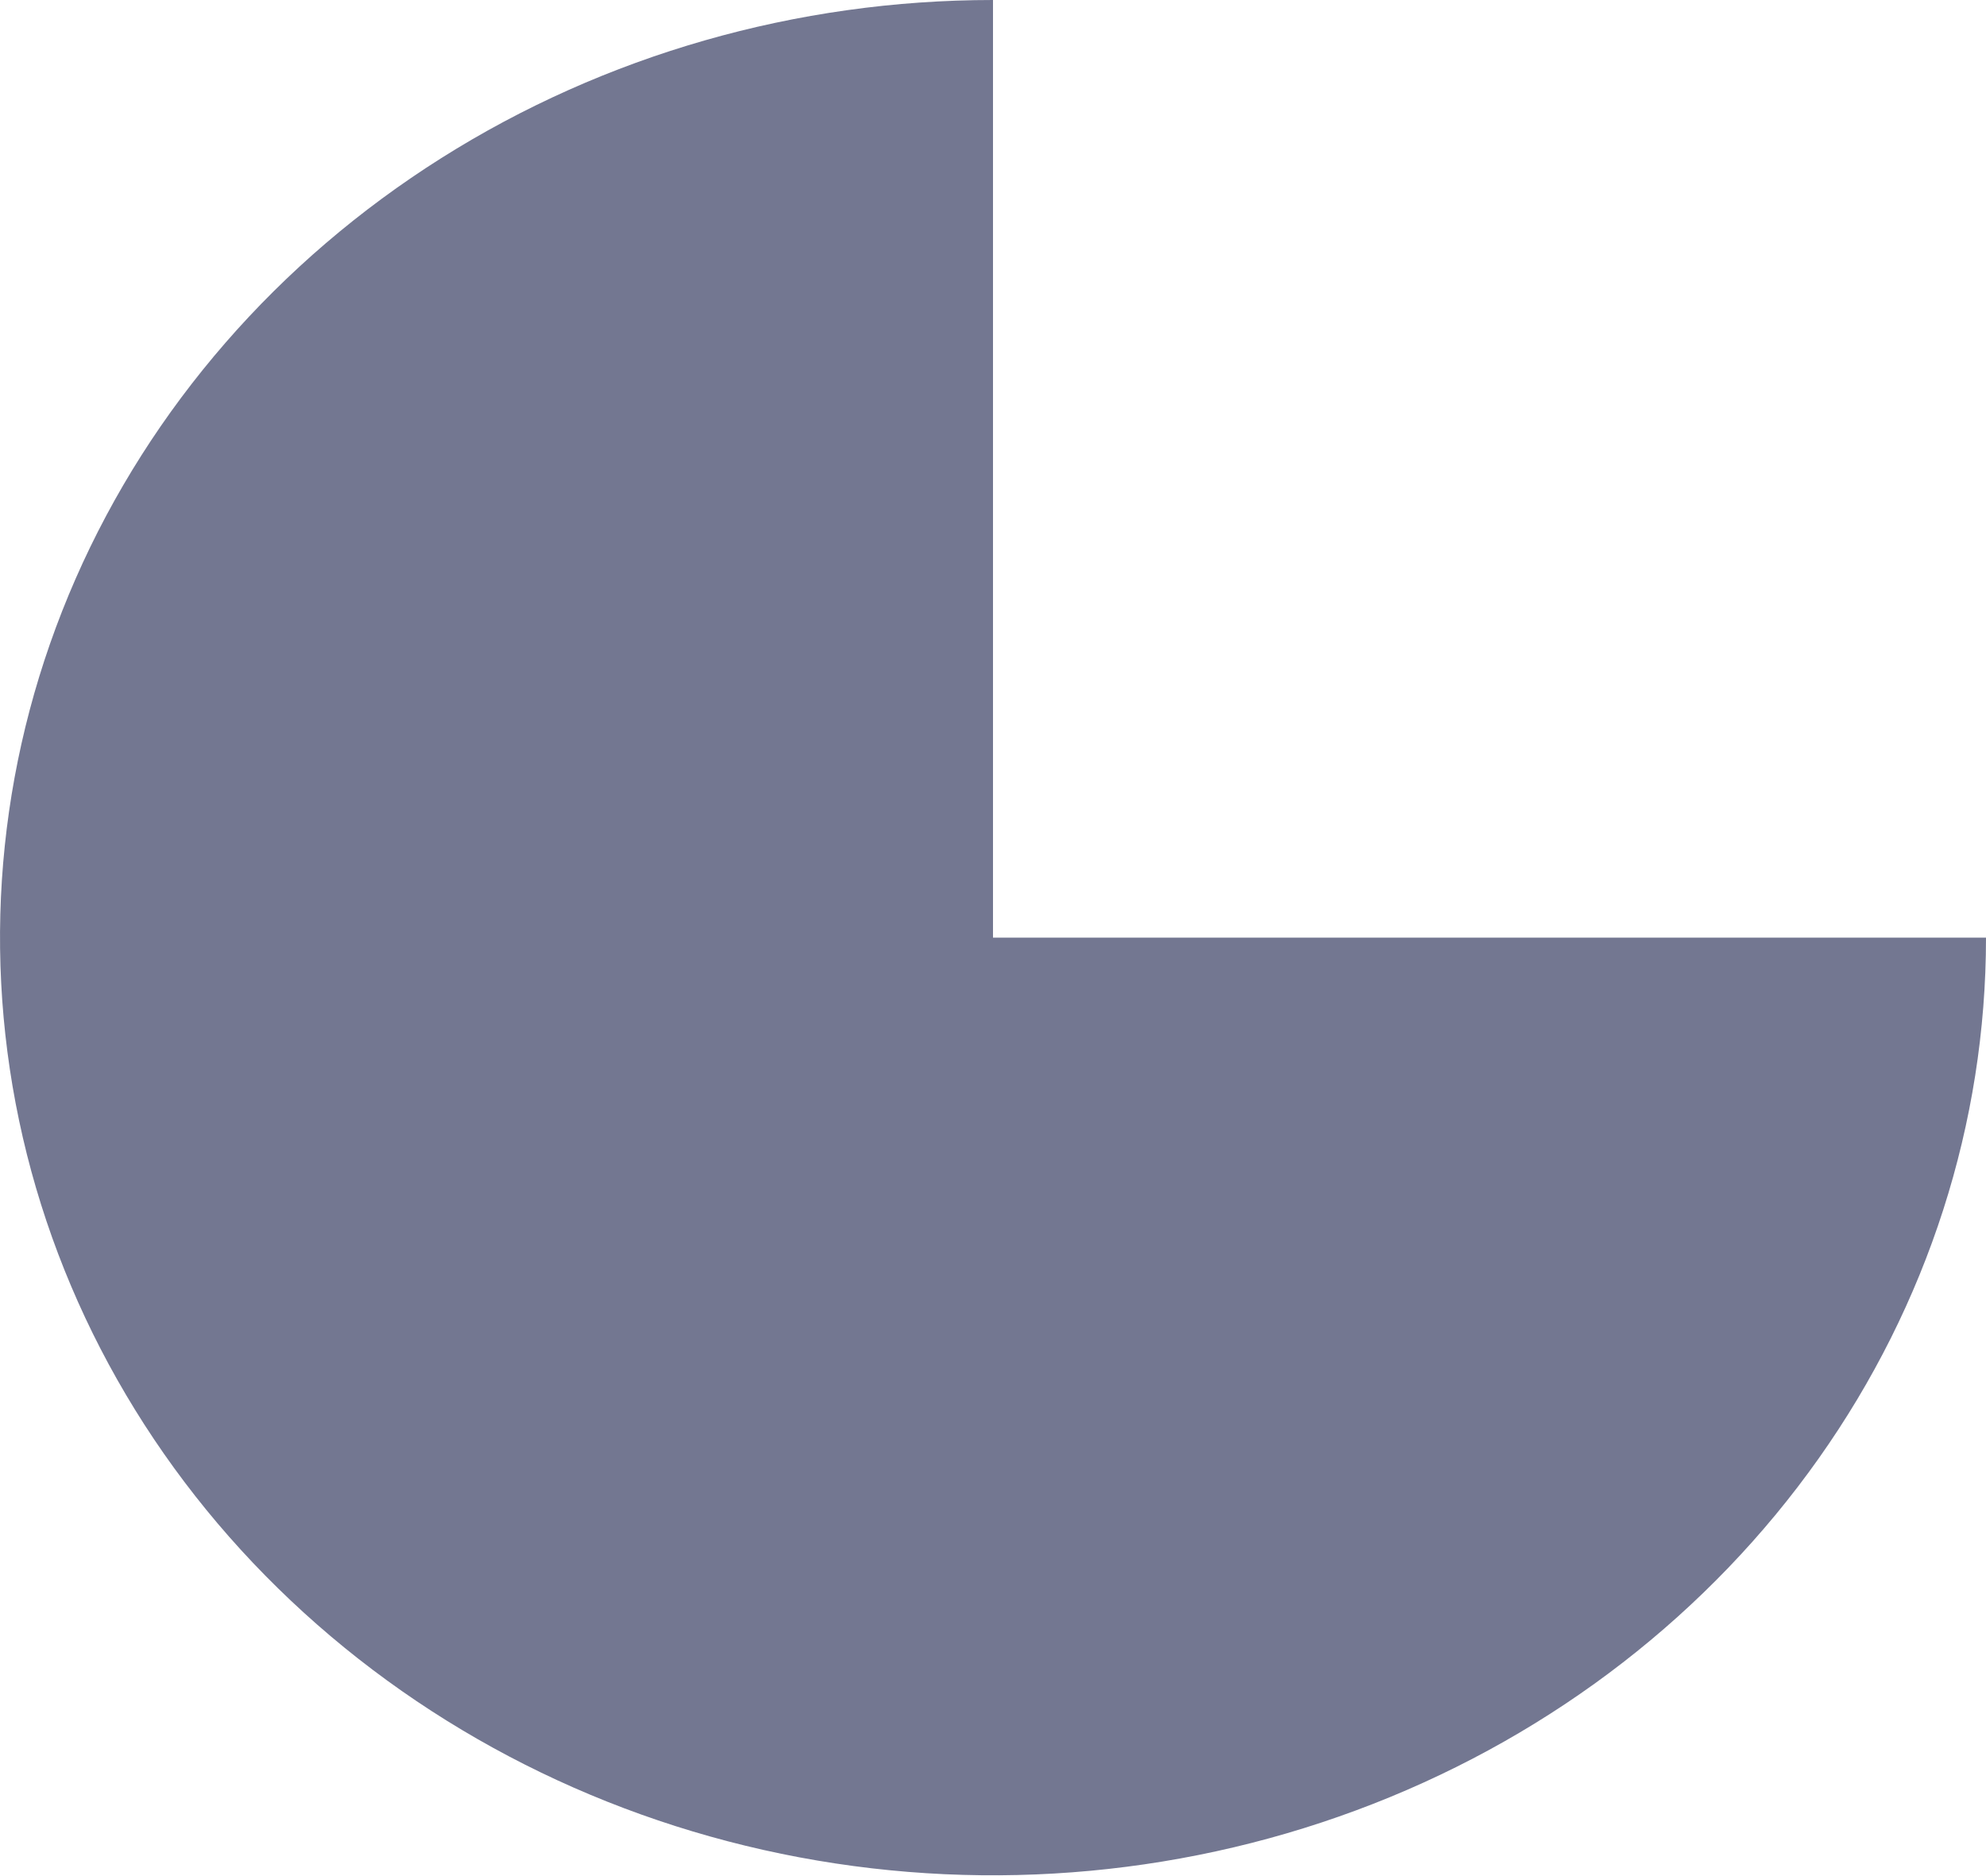
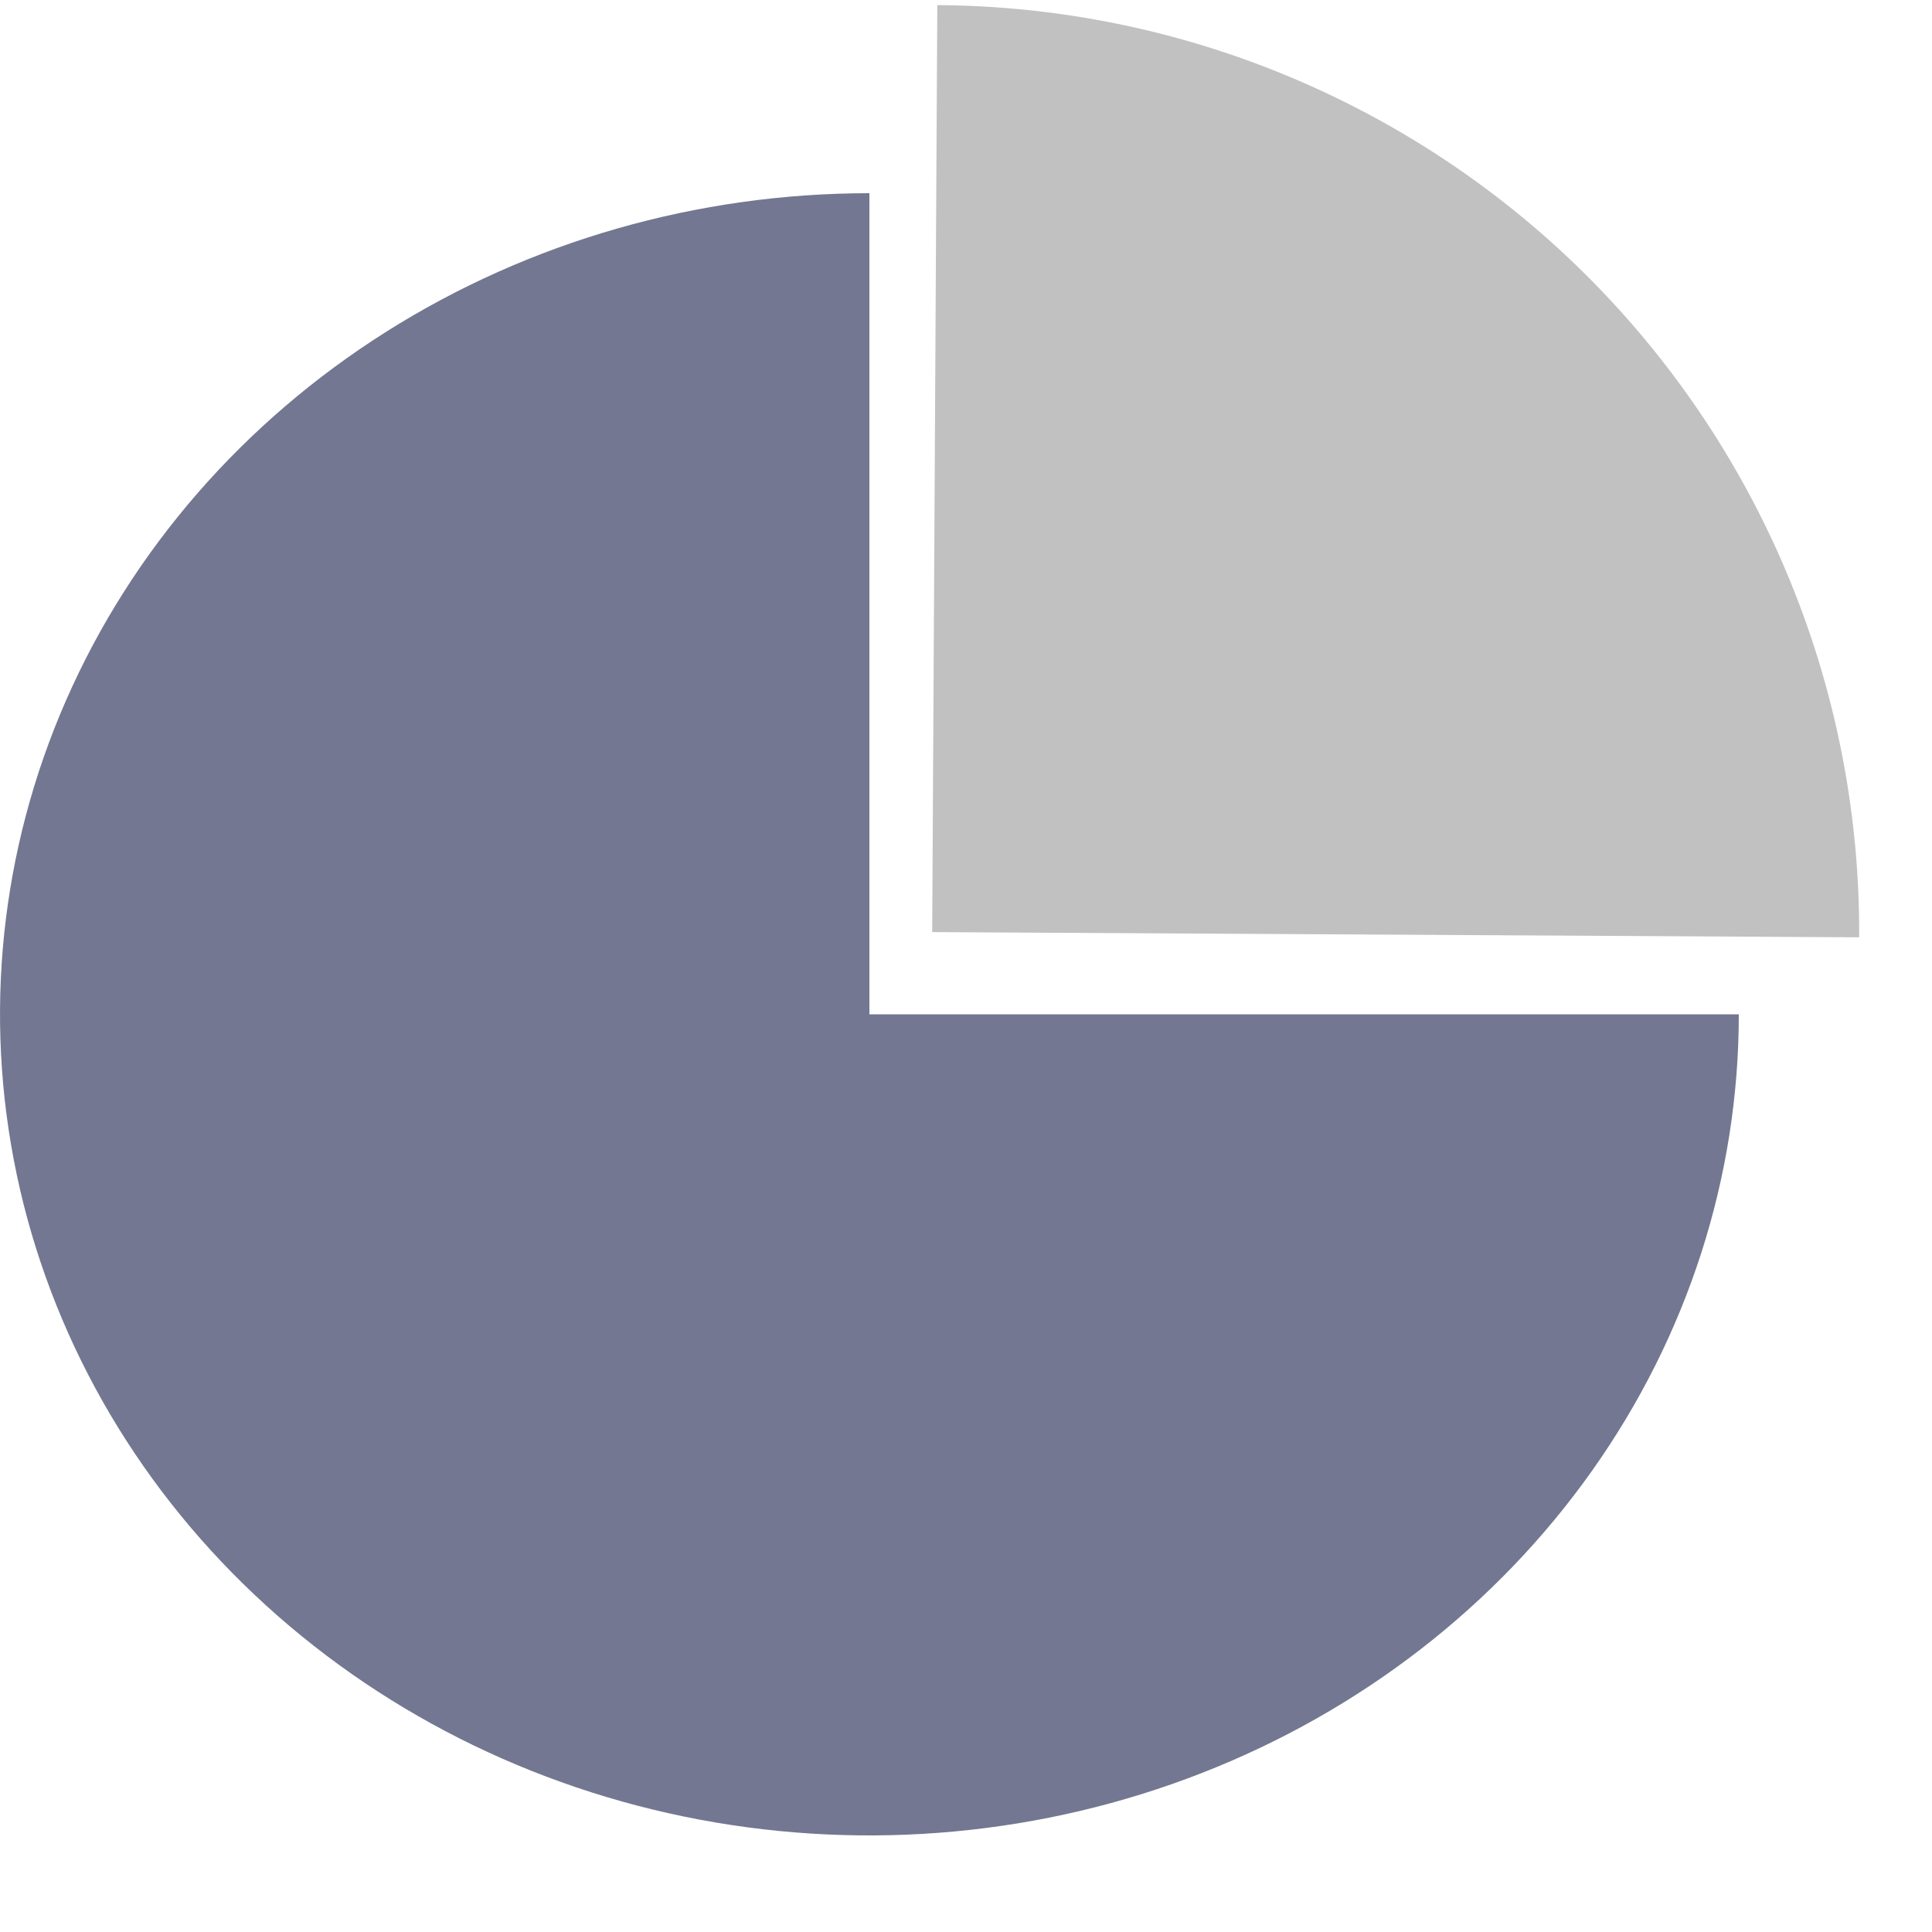
- <svg xmlns="http://www.w3.org/2000/svg" width="18" height="17" viewBox="0 0 18 17" fill="none">
-   <path d="M18 8.5C18 10.181 17.472 11.825 16.483 13.222C15.494 14.62 14.089 15.71 12.444 16.353C10.8 16.996 8.99 17.165 7.244 16.837C5.498 16.509 3.895 15.699 2.636 14.51C1.377 13.322 0.52 11.807 0.173 10.158C-0.174 8.509 0.004 6.8 0.685 5.247C1.366 3.694 2.52 2.367 4 1.433C5.48 0.499 7.22 7.60935e-06 9 7.62939e-06V8.5H18Z" fill="#737791" />
+ <svg xmlns="http://www.w3.org/2000/svg" width="20" height="20" viewBox="0 0 20 20" fill="none">
+   <path d="M18 10.5C18 12.181 17.472 13.825 16.483 15.222C15.494 16.62 14.089 17.71 12.444 18.353C10.8 18.996 8.99 19.165 7.244 18.837C5.498 18.509 3.895 17.699 2.636 16.51C1.377 15.322 0.52 13.807 0.173 12.158C-0.174 10.509 0.004 8.8 0.685 7.247C1.366 5.694 2.52 4.367 4 3.433C5.48 2.499 7.22 2 9 2V10.5H18Z" fill="#737791" />
+   <path d="M9.703 0.053C10.963 0.06 12.21 0.315 13.371 0.804C14.533 1.293 15.587 2.005 16.473 2.901C17.359 3.797 18.06 4.859 18.536 6.026C19.012 7.193 19.253 8.442 19.246 9.703L9.65 9.649L9.703 0.053Z" fill="#C1C1C1" />
</svg>
